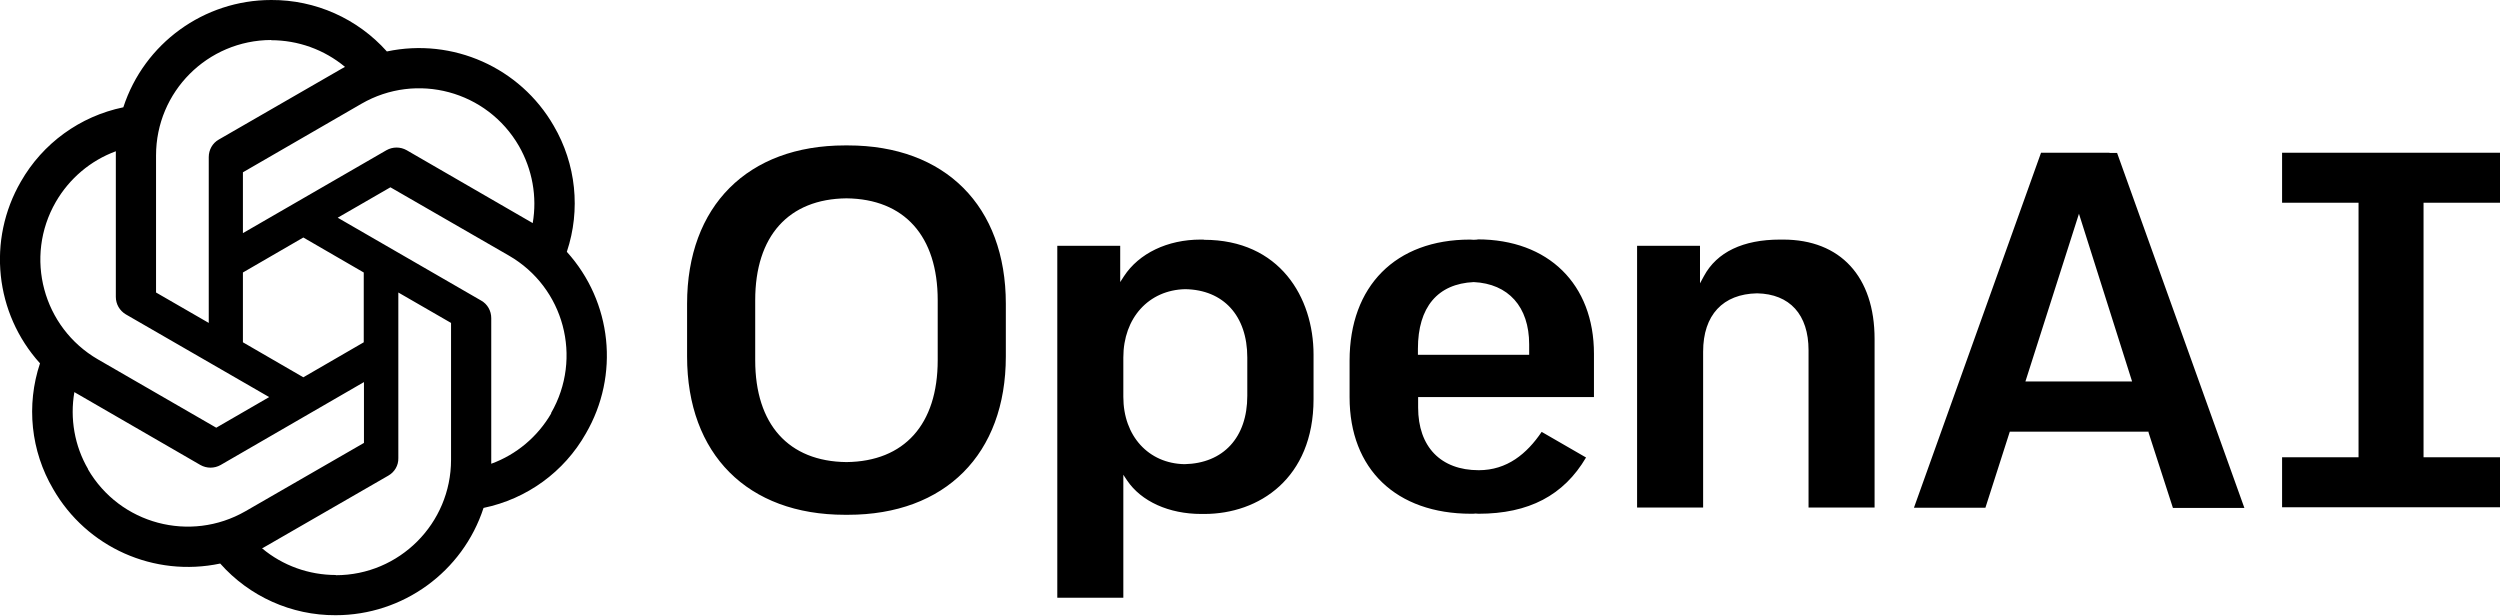
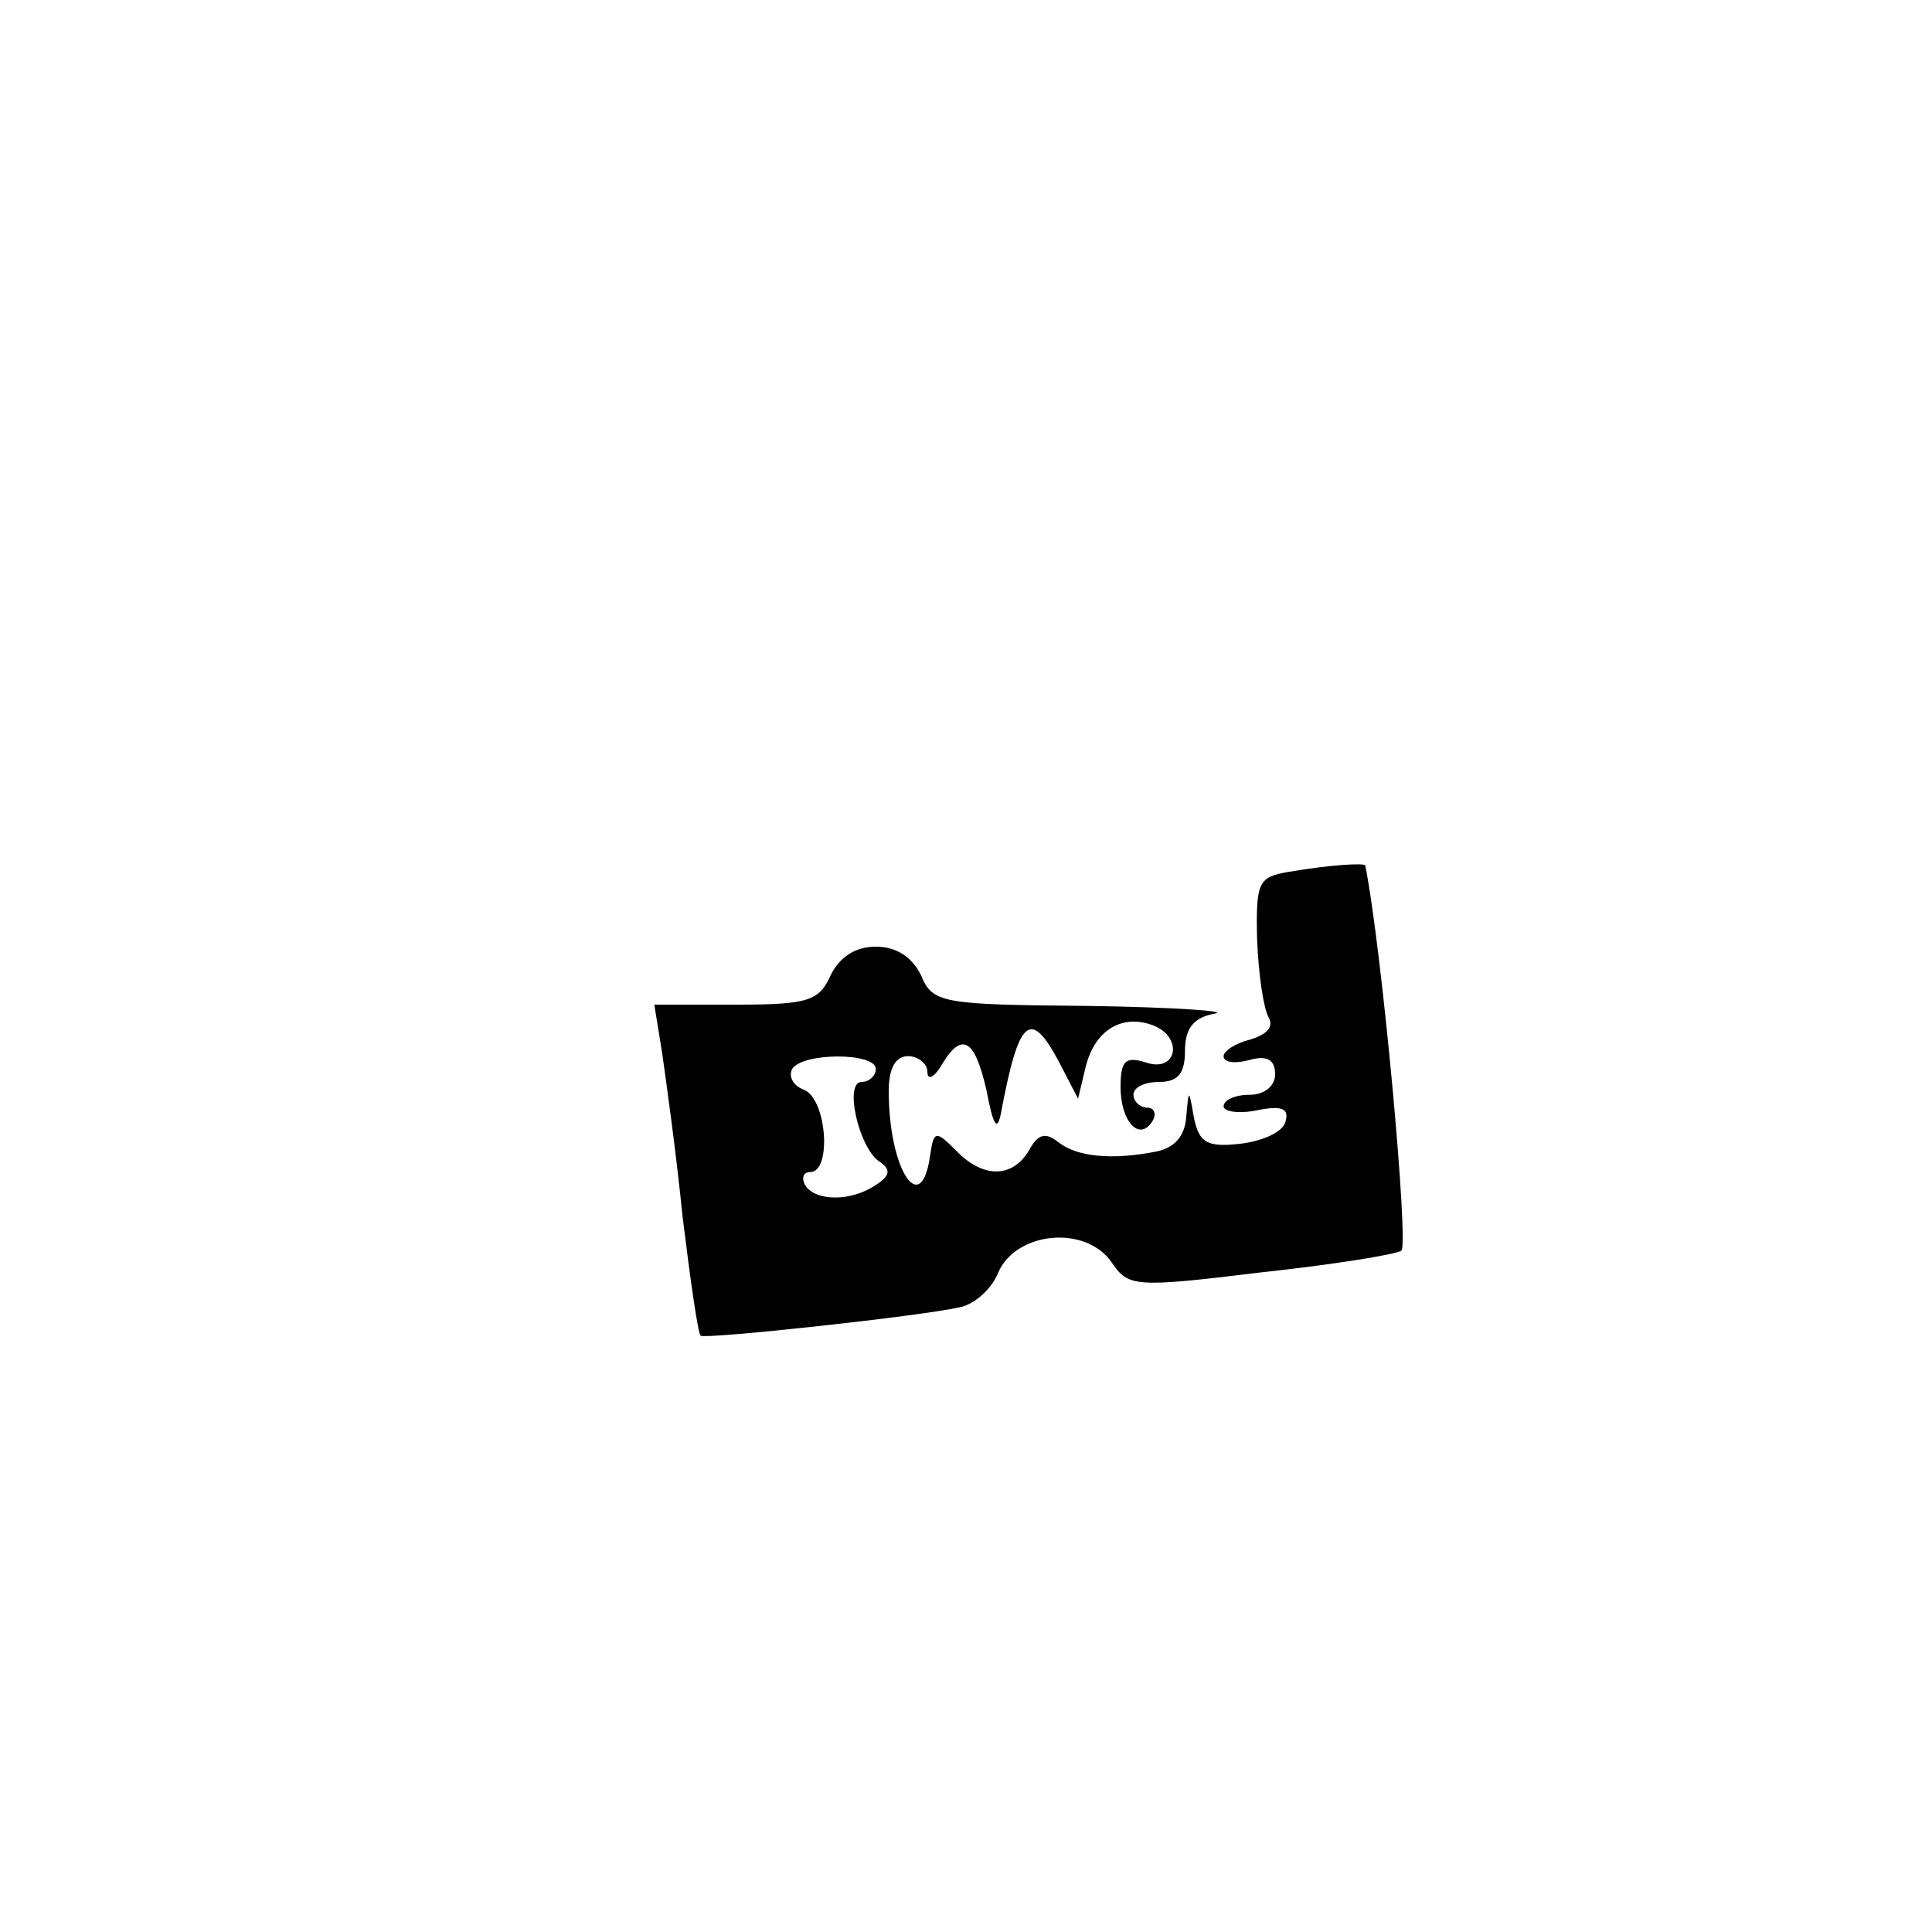
- <svg xmlns="http://www.w3.org/2000/svg" id="openai-horizontal" viewBox="0 0 120 29.53">
-   <path d="M40.7,6.98s-.05,0-.07,0c-.02,0-.05,0-.07,0-4.67,0-7.58,2.91-7.58,7.6v2.53c0,4.69,2.9,7.6,7.58,7.6,.02,0,.05,0,.07,0,.02,0,.05,0,.07,0,4.67,0,7.58-2.91,7.58-7.6v-2.53c0-4.69-2.91-7.6-7.58-7.6Zm4.31,10.31c0,3.08-1.6,4.86-4.38,4.89-2.78-.03-4.38-1.81-4.38-4.89v-2.88c0-3.08,1.6-4.86,4.38-4.89,2.78,.03,4.38,1.81,4.38,4.89v2.88Zm40.57-5.79s-.06,0-.09,0c-.02,0-.03,0-.05,0-1.77,0-3.03,.6-3.65,1.75l-.19,.35v-1.8h-3.02v12.56h3.17v-7.48c0-1.76,.95-2.77,2.59-2.8,1.57,.03,2.47,1.02,2.47,2.73v7.55h3.17v-8.09c0-2.99-1.64-4.77-4.39-4.77Zm34.42-1.77v-2.4h-10.46v2.4h3.67v12.22h-3.67v2.4h10.46v-2.4h-3.67V9.73h3.67Zm-18.75-2.4h0s-3.28,0-3.28,0l-6.1,17.04h3.43l1.17-3.65h6.66v.04s1.17,3.62,1.17,3.62h3.43l-6.11-17.04h-.36Zm-4.03,10.98l2.57-8.05,2.55,8.05h-5.12Zm-39.45-6.81s-.05,0-.07,0c-.03,0-.05,0-.07,0-1.59,0-2.96,.66-3.68,1.76l-.18,.28v-1.74h-3.02V28.69h3.17v-5.9l.18,.27c.68,1.01,2.01,1.61,3.56,1.61,.03,0,.05,0,.08,0,.02,0,.04,0,.07,0,2.61,0,5.24-1.7,5.24-5.51v-2.14c0-2.74-1.62-5.51-5.26-5.51Zm2.1,7.5c0,2-1.15,3.24-3.01,3.28-1.73-.03-2.94-1.35-2.94-3.23v-1.89c0-1.9,1.22-3.24,2.97-3.28,1.84,.03,2.98,1.28,2.98,3.28v1.84Zm11.05-7.5h0c-.06,0-.12,.01-.18,.01-.06,0-.12-.01-.18-.01h0c-3.57,0-5.78,2.23-5.78,5.81v1.76c0,3.45,2.24,5.59,5.83,5.59,.08,0,.15,0,.22-.01,.05,0,.09,.01,.14,.01,2.41,0,4.09-.88,5.16-2.7l-2.13-1.23c-.71,1.05-1.66,1.84-3.02,1.84-1.82,0-2.91-1.12-2.91-3.01v-.5h8.44v-2.08c0-3.34-2.19-5.49-5.59-5.49Zm-2.86,5.54v-.3c0-2,.95-3.12,2.68-3.2,1.66,.08,2.66,1.18,2.66,2.99v.5s-5.34,0-5.34,0Z" />
-   <path d="M27.21,12.08c.67-2.01,.44-4.21-.63-6.04-1.61-2.8-4.85-4.24-8.01-3.57C17.16,.89,15.14-.01,13.02,0c-3.23,0-6.1,2.08-7.1,5.15-2.08,.43-3.87,1.73-4.92,3.57-1.62,2.8-1.25,6.32,.92,8.72-.67,2.01-.44,4.21,.63,6.03,1.61,2.81,4.85,4.25,8.02,3.58,1.4,1.58,3.42,2.49,5.54,2.48,3.23,0,6.1-2.08,7.1-5.15,2.08-.43,3.87-1.73,4.91-3.57,1.63-2.8,1.26-6.32-.91-8.72Zm-2.3-5.07c.64,1.12,.88,2.43,.66,3.7-.04-.03-.12-.07-.17-.1l-5.88-3.4c-.3-.17-.67-.17-.97,0l-6.89,3.98v-2.92l5.69-3.29c2.65-1.53,6.03-.62,7.56,2.03Zm-13.25,6.07l2.9-1.68,2.9,1.68v3.35l-2.9,1.68-2.9-1.68v-3.35ZM13.01,1.93c1.3,0,2.55,.45,3.55,1.28-.04,.02-.12,.07-.18,.1l-5.88,3.39c-.3,.17-.48,.49-.48,.84v7.96l-2.53-1.46V7.46c0-3.06,2.47-5.53,5.53-5.54ZM2.68,9.69h0c.65-1.12,1.66-1.98,2.88-2.43v6.99c0,.35,.18,.66,.48,.84l6.88,3.97-2.54,1.47-5.68-3.28c-2.64-1.53-3.55-4.91-2.02-7.56Zm1.55,12.83h0c-.65-1.11-.88-2.43-.66-3.7,.04,.03,.12,.07,.17,.1l5.88,3.4c.3,.17,.67,.17,.97,0l6.88-3.98v2.92l-5.69,3.28c-2.65,1.52-6.03,.62-7.56-2.02Zm11.89,5.08c-1.29,0-2.55-.45-3.54-1.28,.04-.02,.13-.07,.18-.1l5.88-3.39c.3-.17,.49-.49,.48-.84v-7.95l2.53,1.46v6.57c0,3.06-2.48,5.54-5.53,5.54Zm10.34-7.76c-.65,1.12-1.67,1.98-2.88,2.42v-6.99c0-.35-.18-.67-.48-.84h0l-6.89-3.98,2.53-1.46,5.69,3.28c2.65,1.53,3.55,4.91,2.02,7.56Z" />
+ <svg xmlns="http://www.w3.org/2000/svg" version="1.0" width="150pt" height="150pt" viewBox="0 0 150 150" preserveAspectRatio="xMidYMid meet">
+   <g transform="translate(0,150) scale(0.1,-0.1)" fill="#000000" stroke="none">
+     <path d="M1000 823 c-23 -4 -25 -8 -24 -52 1 -27 5 -54 9 -61 4 -7 -1 -13 -14 -17 -12 -3 -21 -9 -21 -13 0 -5 9 -6 20 -3 14 4 20 0 20 -11 0 -9 -8 -16 -20 -16 -11 0 -20 -4 -20 -9 0 -4 12 -6 26 -3 20 4 25 1 22 -9 -2 -8 -18 -15 -35 -17 -26 -3 -32 1 -36 20 -4 23 -4 23 -6 1 -1 -15 -9 -24 -23 -27 -35 -7 -62 -4 -76 7 -10 8 -16 7 -23 -6 -13 -22 -36 -22 -57 0 -16 16 -17 15 -20 -5 -7 -48 -32 -10 -32 51 0 17 5 27 15 27 8 0 15 -6 15 -12 0 -7 5 -5 11 5 16 27 26 20 35 -20 5 -26 8 -32 11 -18 14 75 23 83 46 39 l14 -27 6 25 c7 28 28 41 52 32 24 -9 19 -37 -5 -29 -16 5 -20 2 -20 -19 0 -27 15 -43 25 -26 3 5 1 10 -4 10 -6 0 -11 5 -11 10 0 6 9 10 20 10 15 0 20 7 20 24 0 18 7 26 23 29 12 2 -32 5 -98 6 -114 1 -121 2 -130 24 -7 14 -19 22 -35 22 -16 0 -28 -8 -35 -22 -9 -20 -17 -23 -73 -23 l-64 0 6 -37 c3 -21 11 -78 16 -128 6 -49 12 -91 14 -92 3 -3 170 15 201 22 11 2 25 14 30 27 14 32 68 37 88 8 13 -19 17 -20 115 -8 56 6 106 14 110 17 6 4 -15 234 -28 299 0 2 -25 1 -60 -5z m-320 -153 c0 -5 -5 -10 -11 -10 -14 0 -2 -52 14 -62 9 -6 8 -11 -3 -18 -19 -13 -47 -13 -55 0 -3 6 -1 10 4 10 17 0 13 57 -5 64 -8 3 -12 10 -9 16 8 13 65 13 65 0z" />
+   </g>
</svg>
